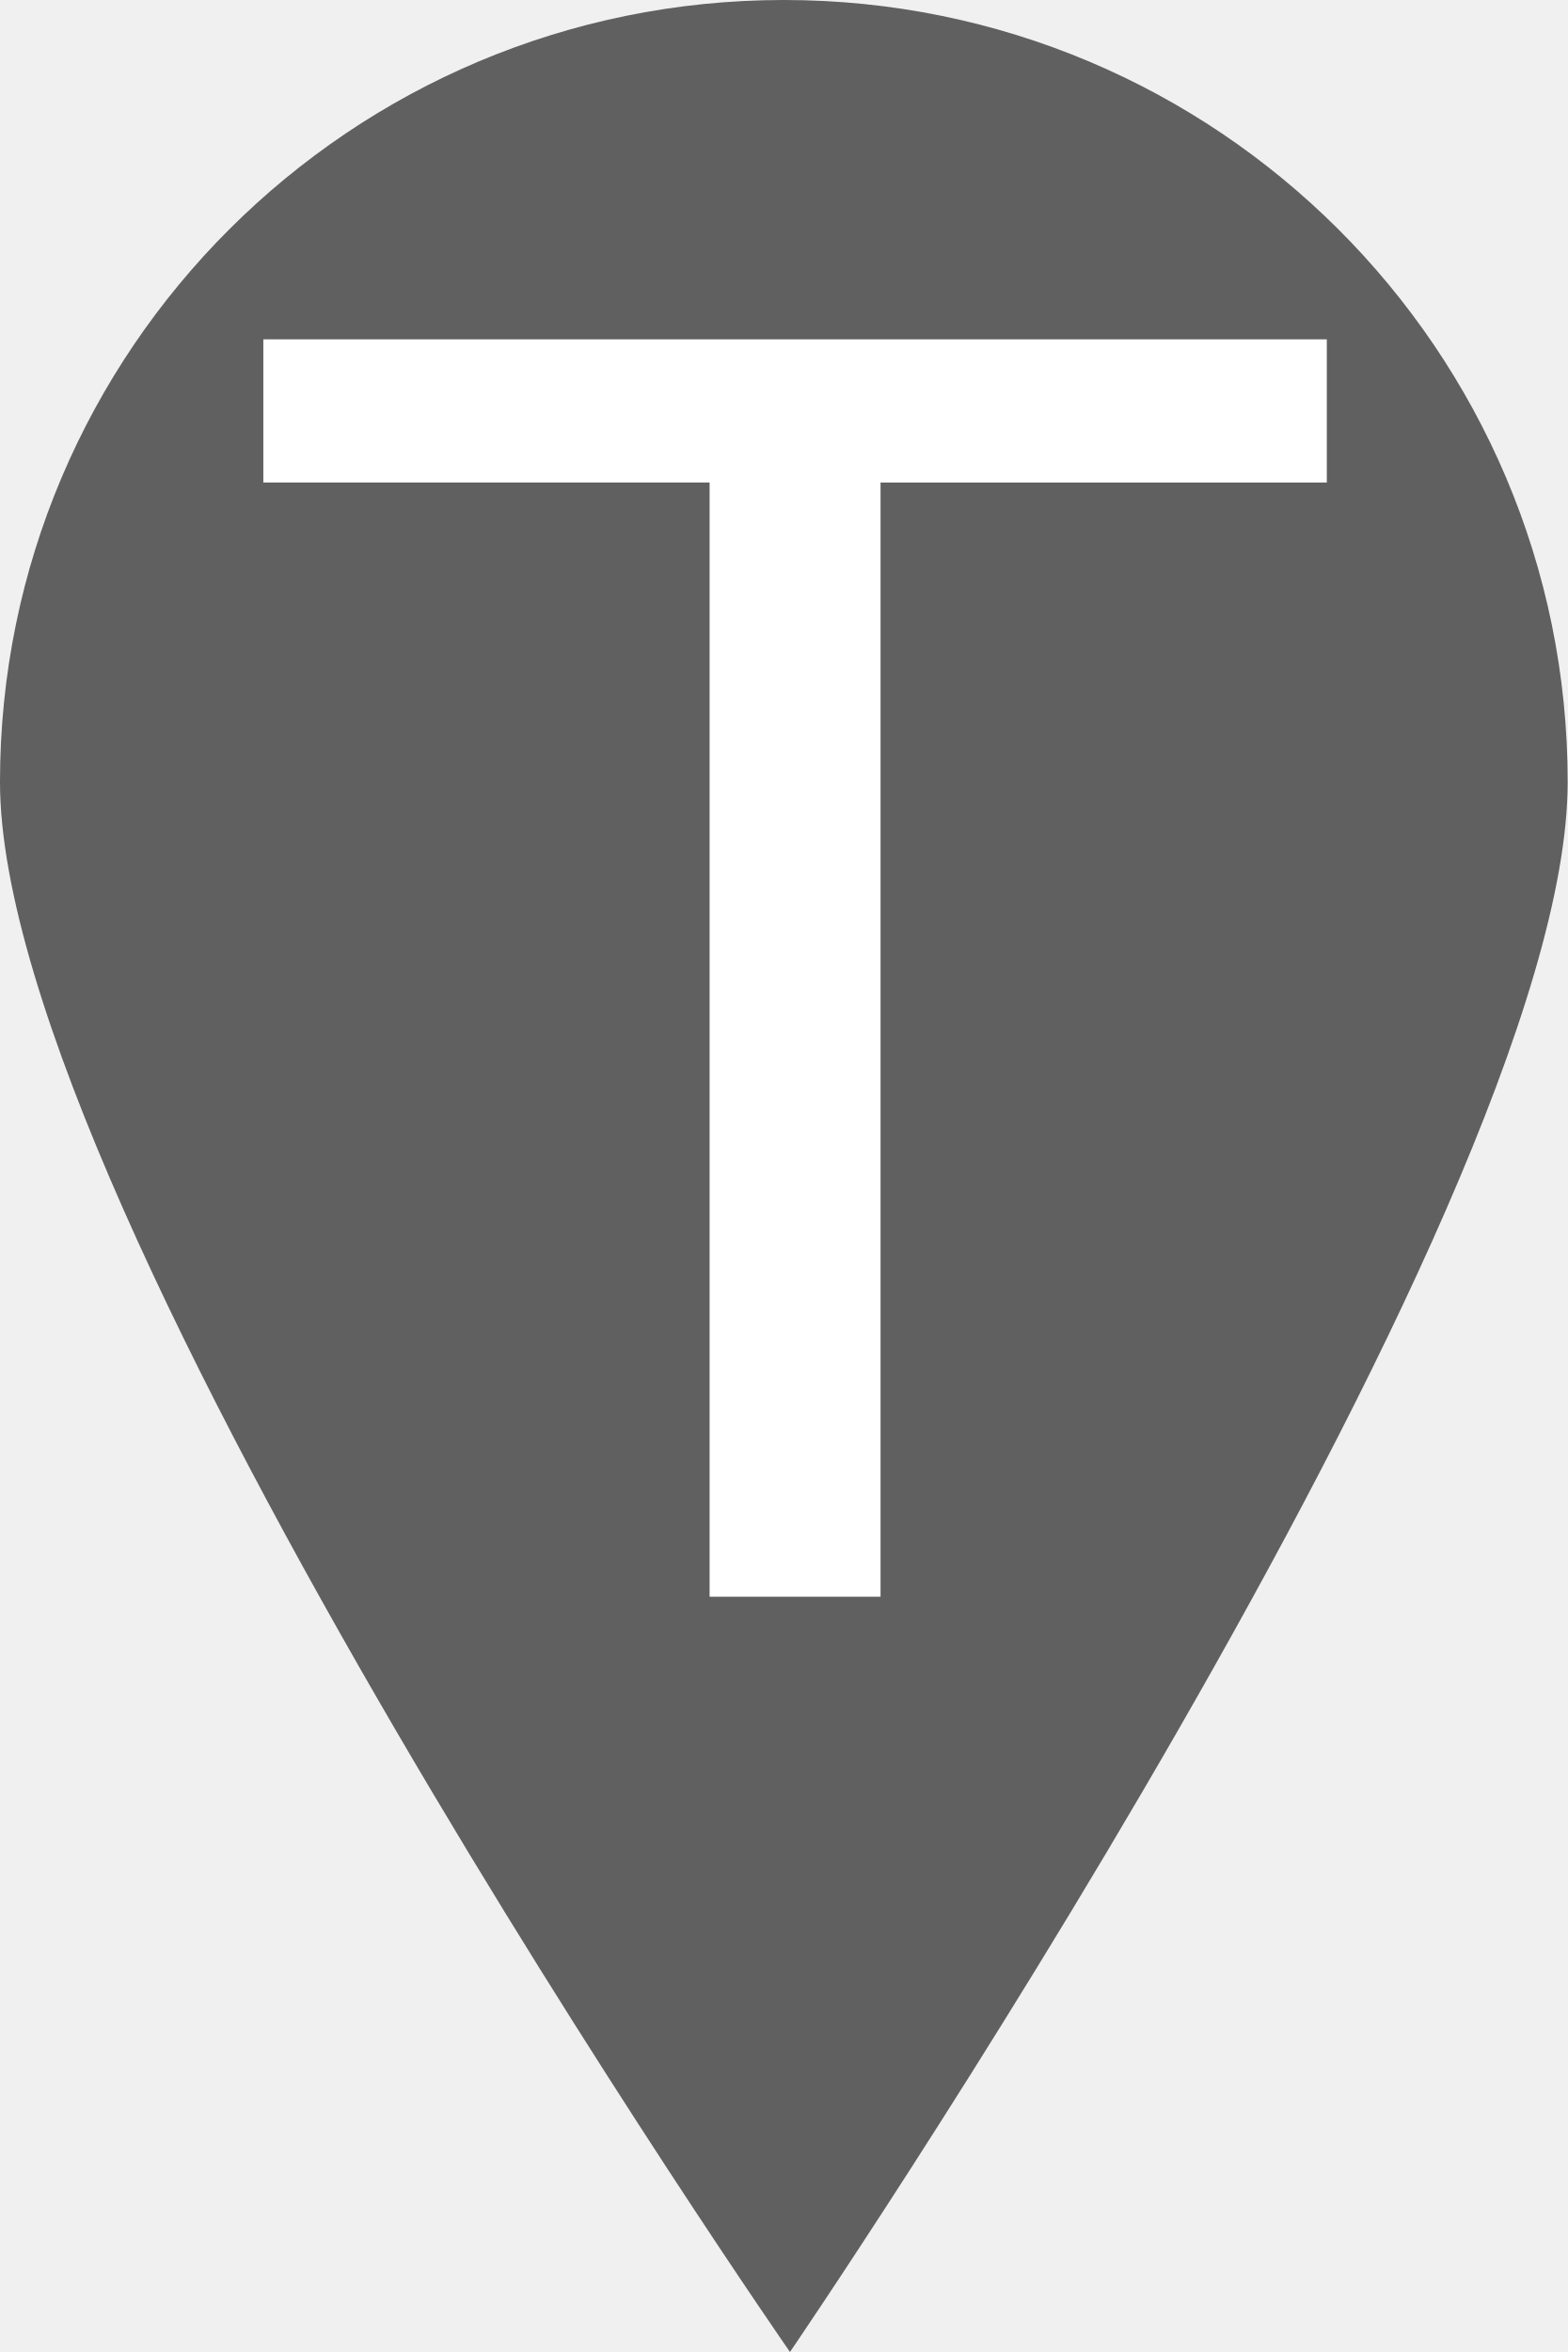
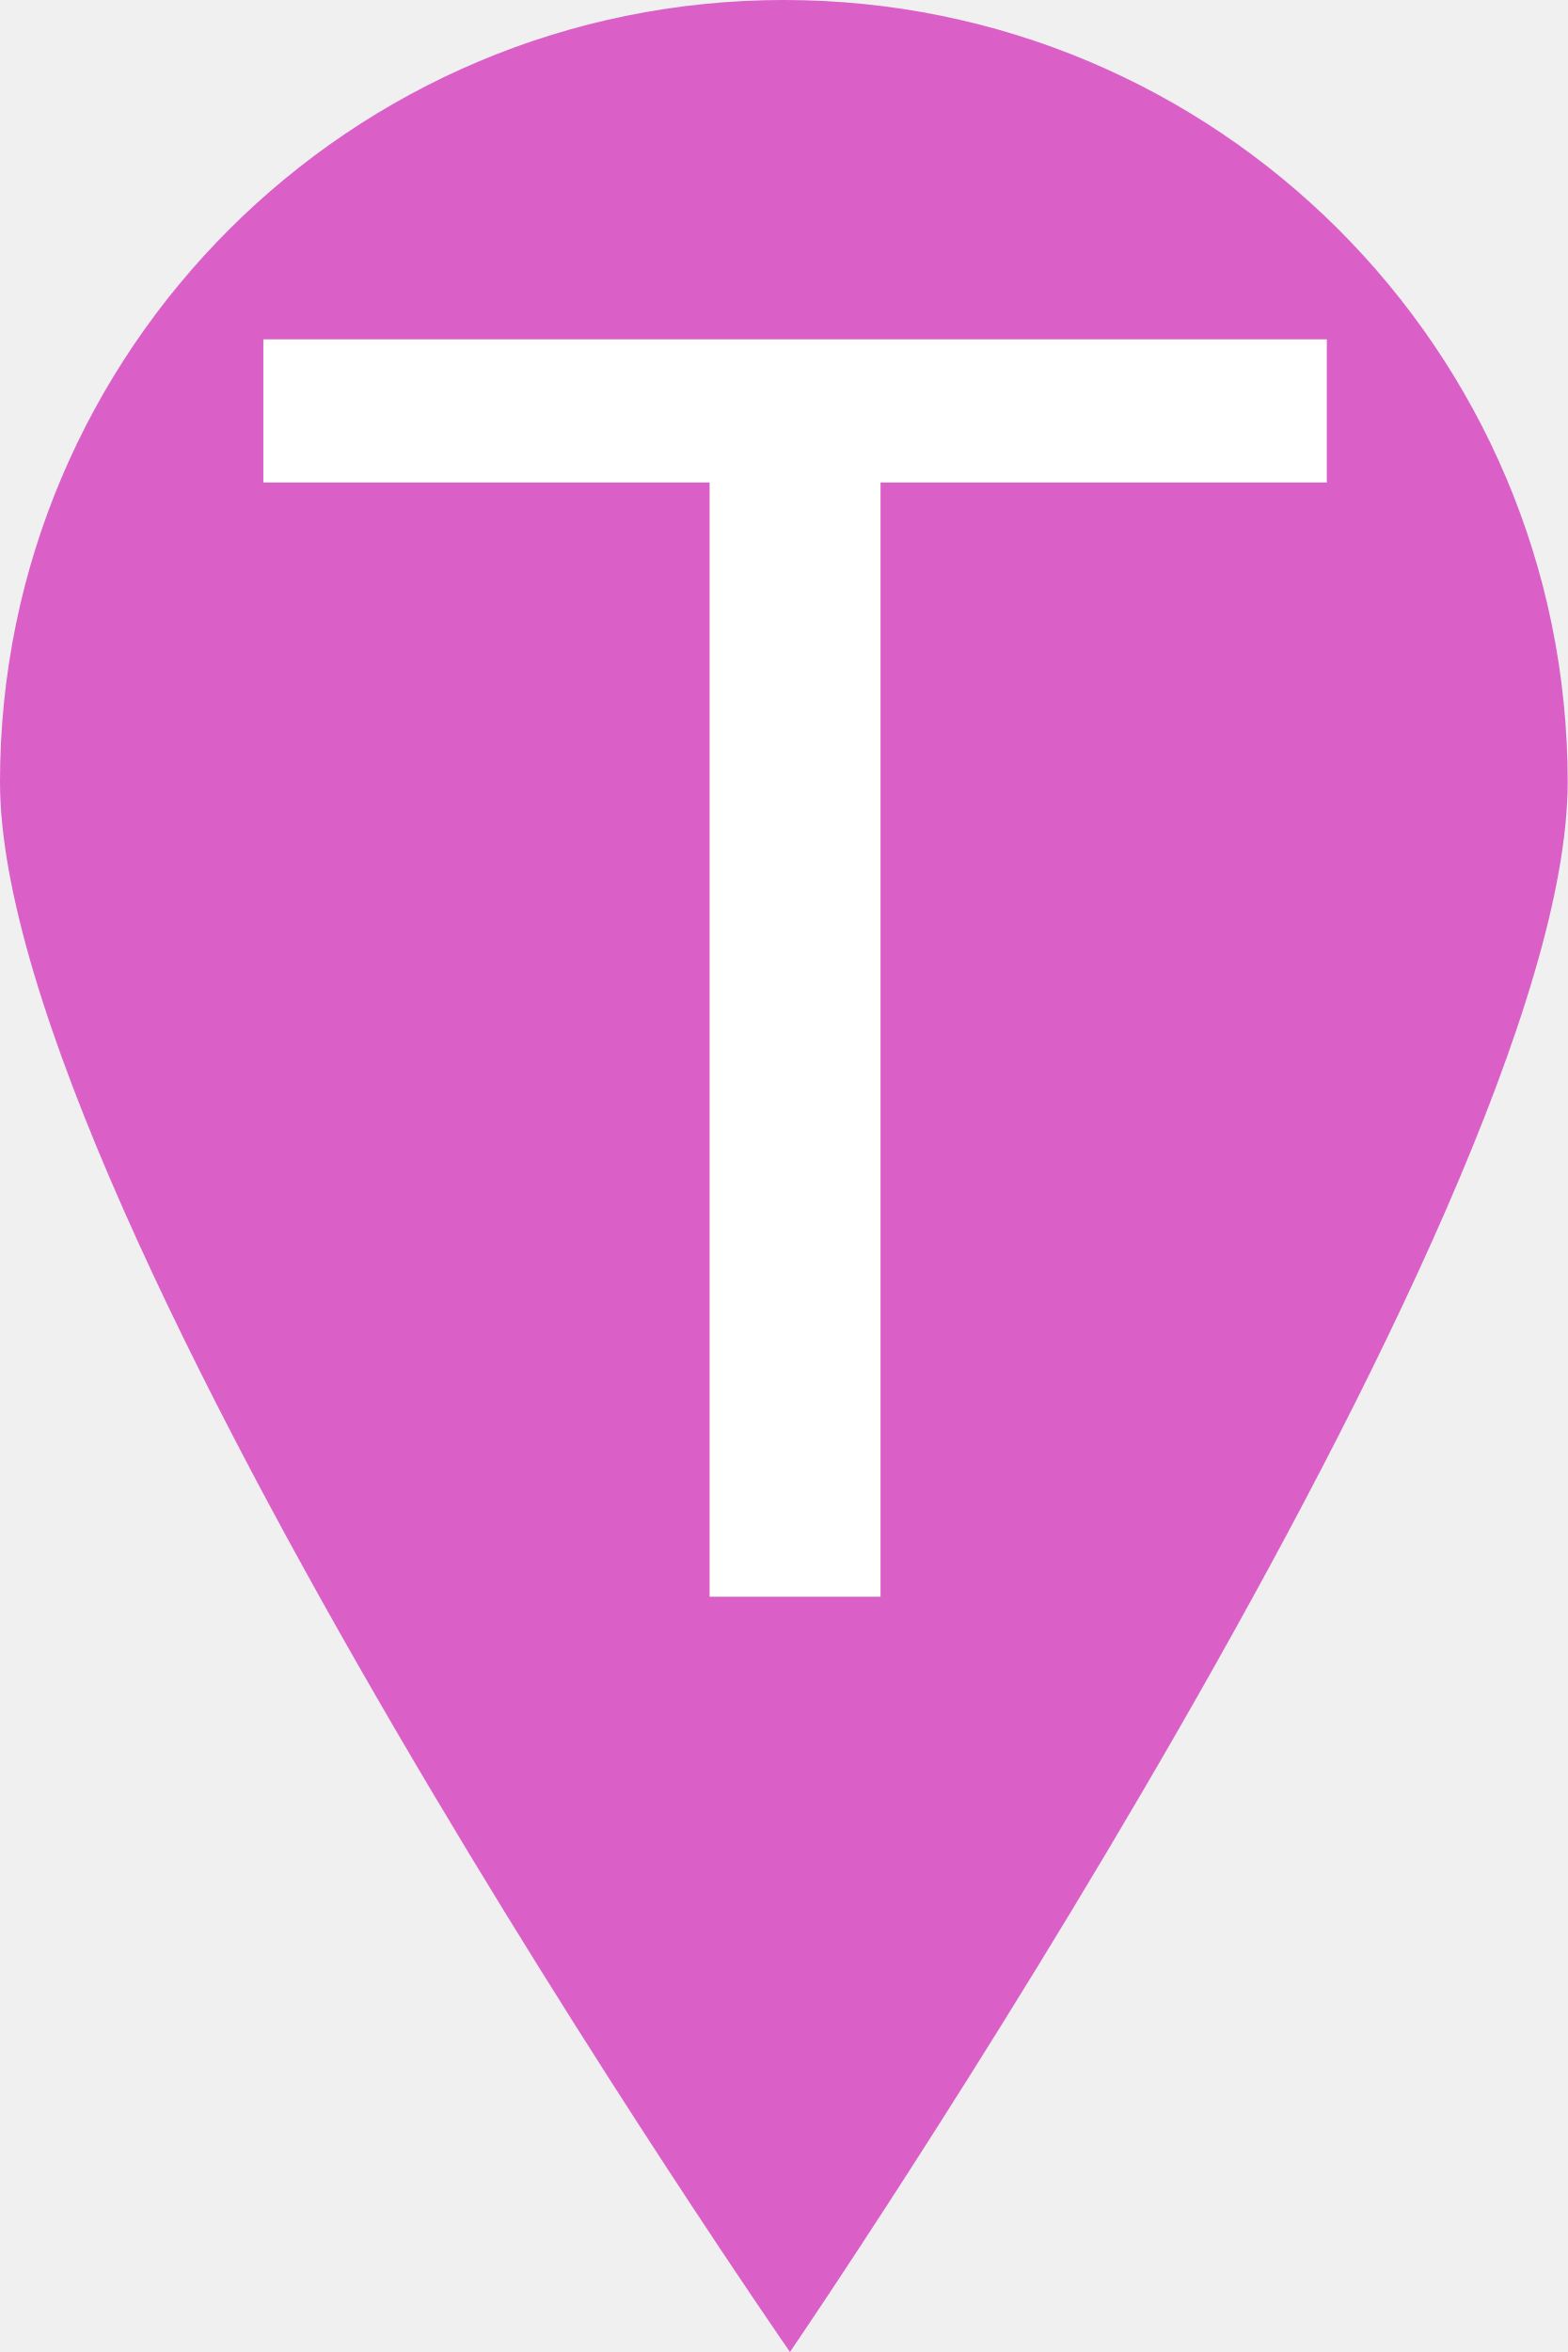
<svg xmlns="http://www.w3.org/2000/svg" width="100mm" height="150mm" viewBox="0 0 100 150" version="1.1" id="svg879">
-   <defs id="defs873">
-     <rect x="135" y="-5" width="125" height="30" id="rect2201" />
-   </defs>
+   <defs id="defs873" />
  <g id="layer1" transform="translate(0.390625,0.390625)">
-     <path id="path1444" style="fill:#000000;fill-opacity:0.6;stroke:none;stroke-width:0;stroke-linecap:round;stroke-miterlimit:4;stroke-dasharray:none" d="M 99.609,49.48 C 99.609,77.022 50,149.609 50,149.609 c 0,0 -50.391,-72.587 -50.391,-100.13 0,-27.543 22.386,-49.87 50,-49.87 27.614,0 50,22.328 50,49.87 z" />
+     <path id="path1444" style="fill:#cc00ad;fill-opacity:0.6;stroke:none;stroke-width:0;stroke-linecap:round;stroke-miterlimit:4;stroke-dasharray:none" d="M 99.609,49.48 C 99.609,77.022 50,149.609 50,149.609 c 0,0 -50.391,-72.587 -50.391,-100.13 0,-27.543 22.386,-49.87 50,-49.87 27.614,0 50,22.328 50,49.87 z" />
    <g aria-label="T" id="text2211" style="font-size:110px;line-height:125%;font-family:'DejaVu Sans';-inkscape-font-specification:'DejaVu Sans, Normal';letter-spacing:0px;word-spacing:0px;fill:#ffffff;fill-opacity:1;stroke:#ffffff;stroke-width:0;stroke-linecap:butt;stroke-linejoin:miter;stroke-miterlimit:4;stroke-dasharray:none;stroke-opacity:1">
      <path d="m 16.407,21.251 h 67.837 v 9.131 H 55.777 v 71.06 H 44.874 V 30.381 H 16.407 Z" style="fill:#ffffff;fill-opacity:1;stroke:#ffffff;stroke-width:0;stroke-miterlimit:4;stroke-dasharray:none;stroke-opacity:1" id="path2297" />
    </g>
  </g>
</svg>
